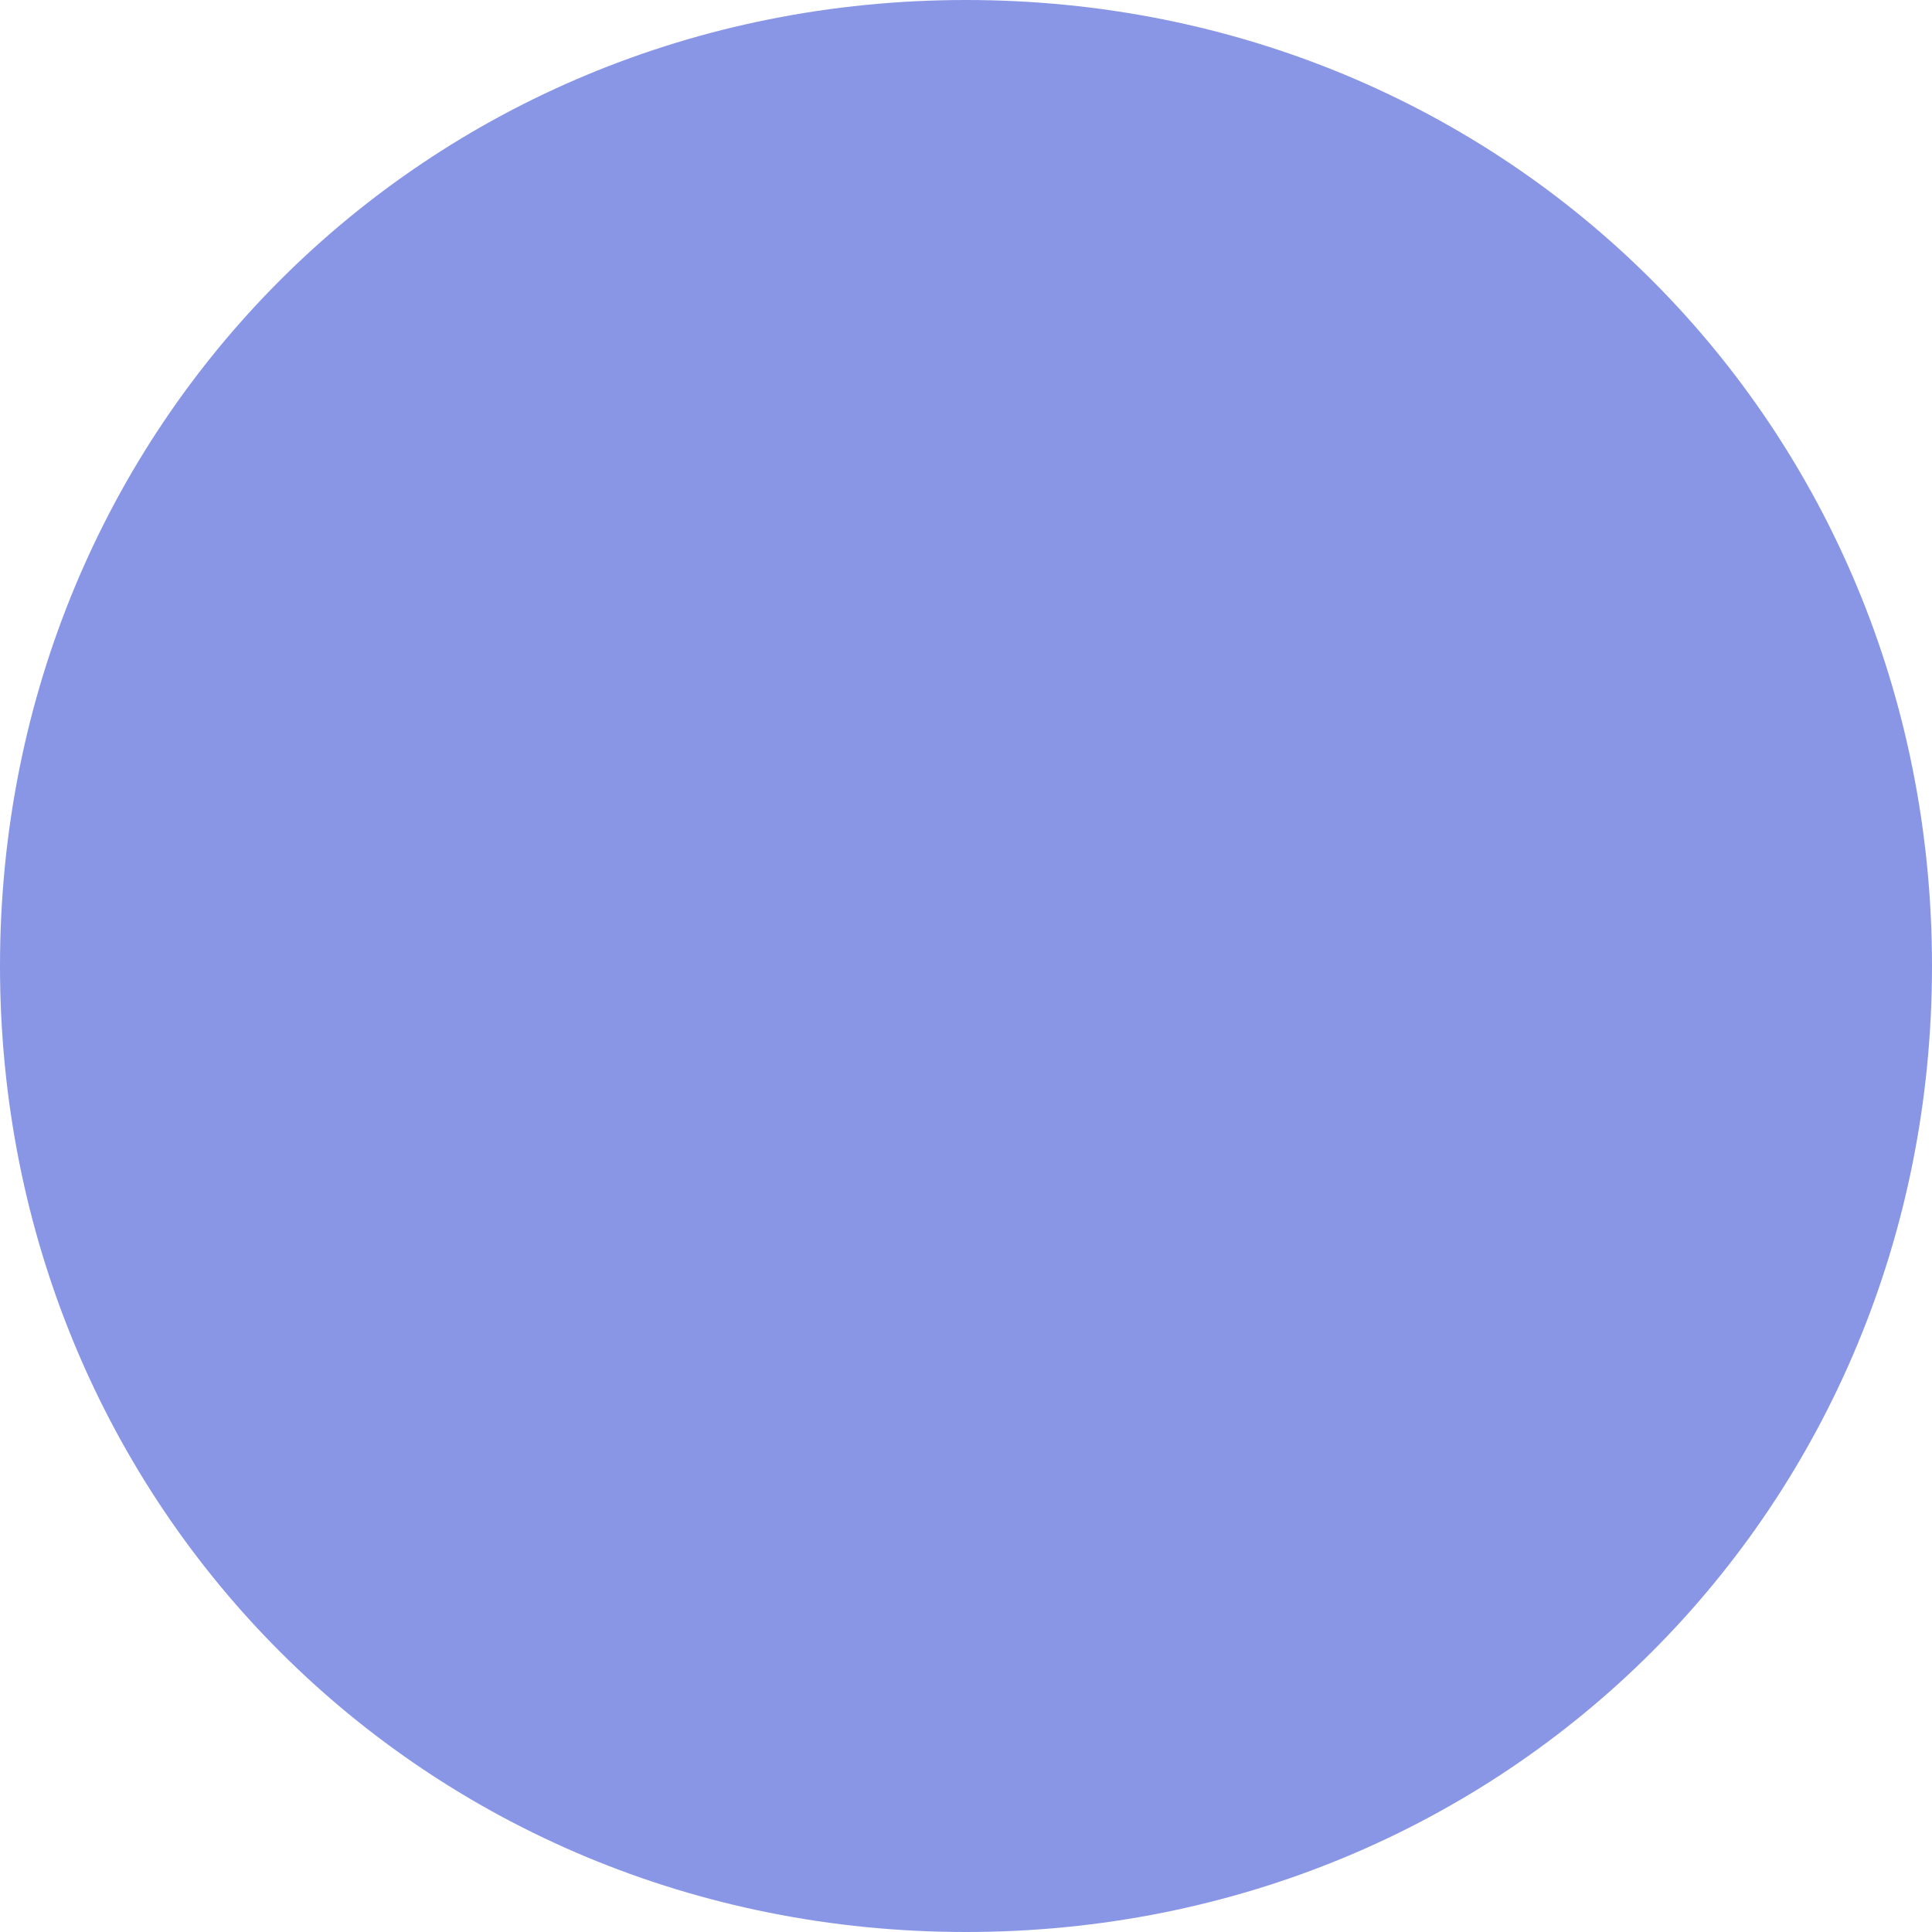
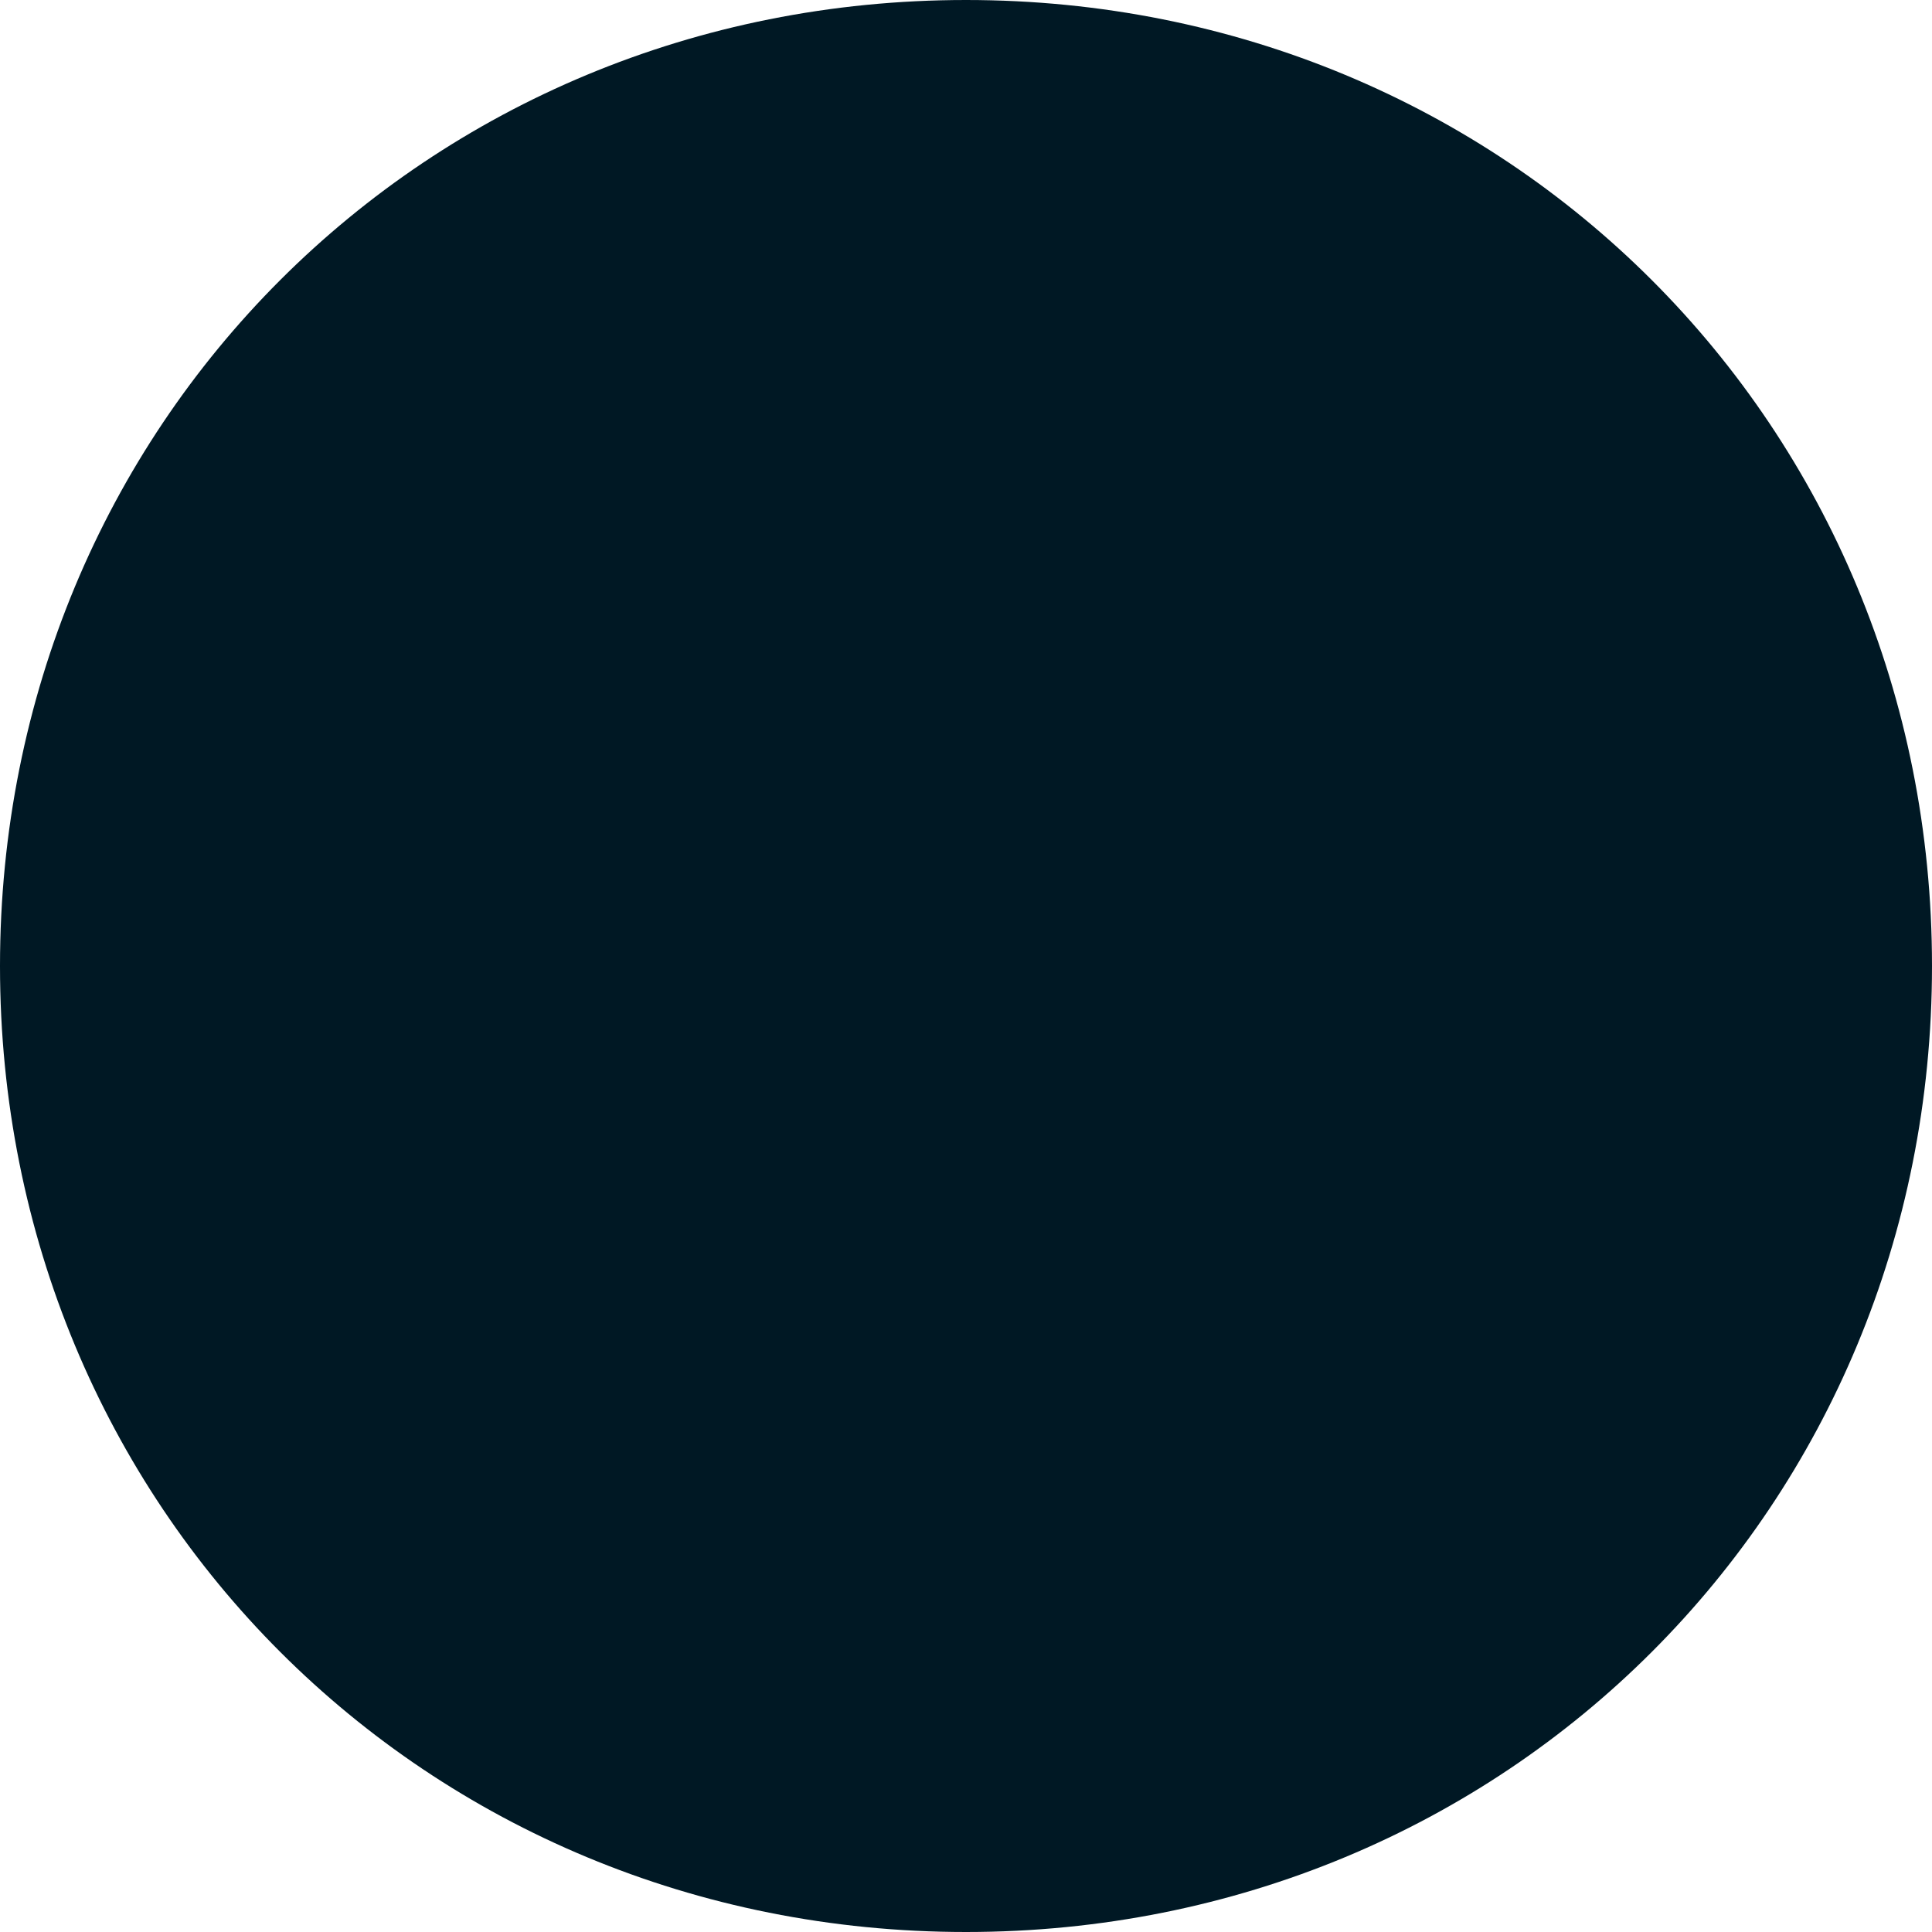
- <svg xmlns="http://www.w3.org/2000/svg" version="1.1" width="7px" height="7px">
-   <g transform="matrix(1 0 0 1 -181 -3418 )">
-     <path d="M 184.5 3418  C 186.46 3418  188 3419.54  188 3421.5  C 188 3423.46  186.46 3425  184.5 3425  C 182.54 3425  181 3423.46  181 3421.5  C 181 3419.54  182.54 3418  184.5 3418  Z " fill-rule="nonzero" fill="#8996e6" stroke="none" />
+ <svg xmlns="http://www.w3.org/2000/svg" version="1.1" width="35px" height="35px">
+   <g transform="matrix(1 0 0 1 -259 -2555 )">
+     <path d="M 276.5 2555  C 286.3 2555  294 2562.7  294 2572.5  C 294 2582.3  286.3 2590  276.5 2590  C 266.7 2590  259 2582.3  259 2572.5  C 259 2562.7  266.7 2555  276.5 2555  Z " fill-rule="nonzero" fill="#001824" stroke="none" />
  </g>
</svg>
